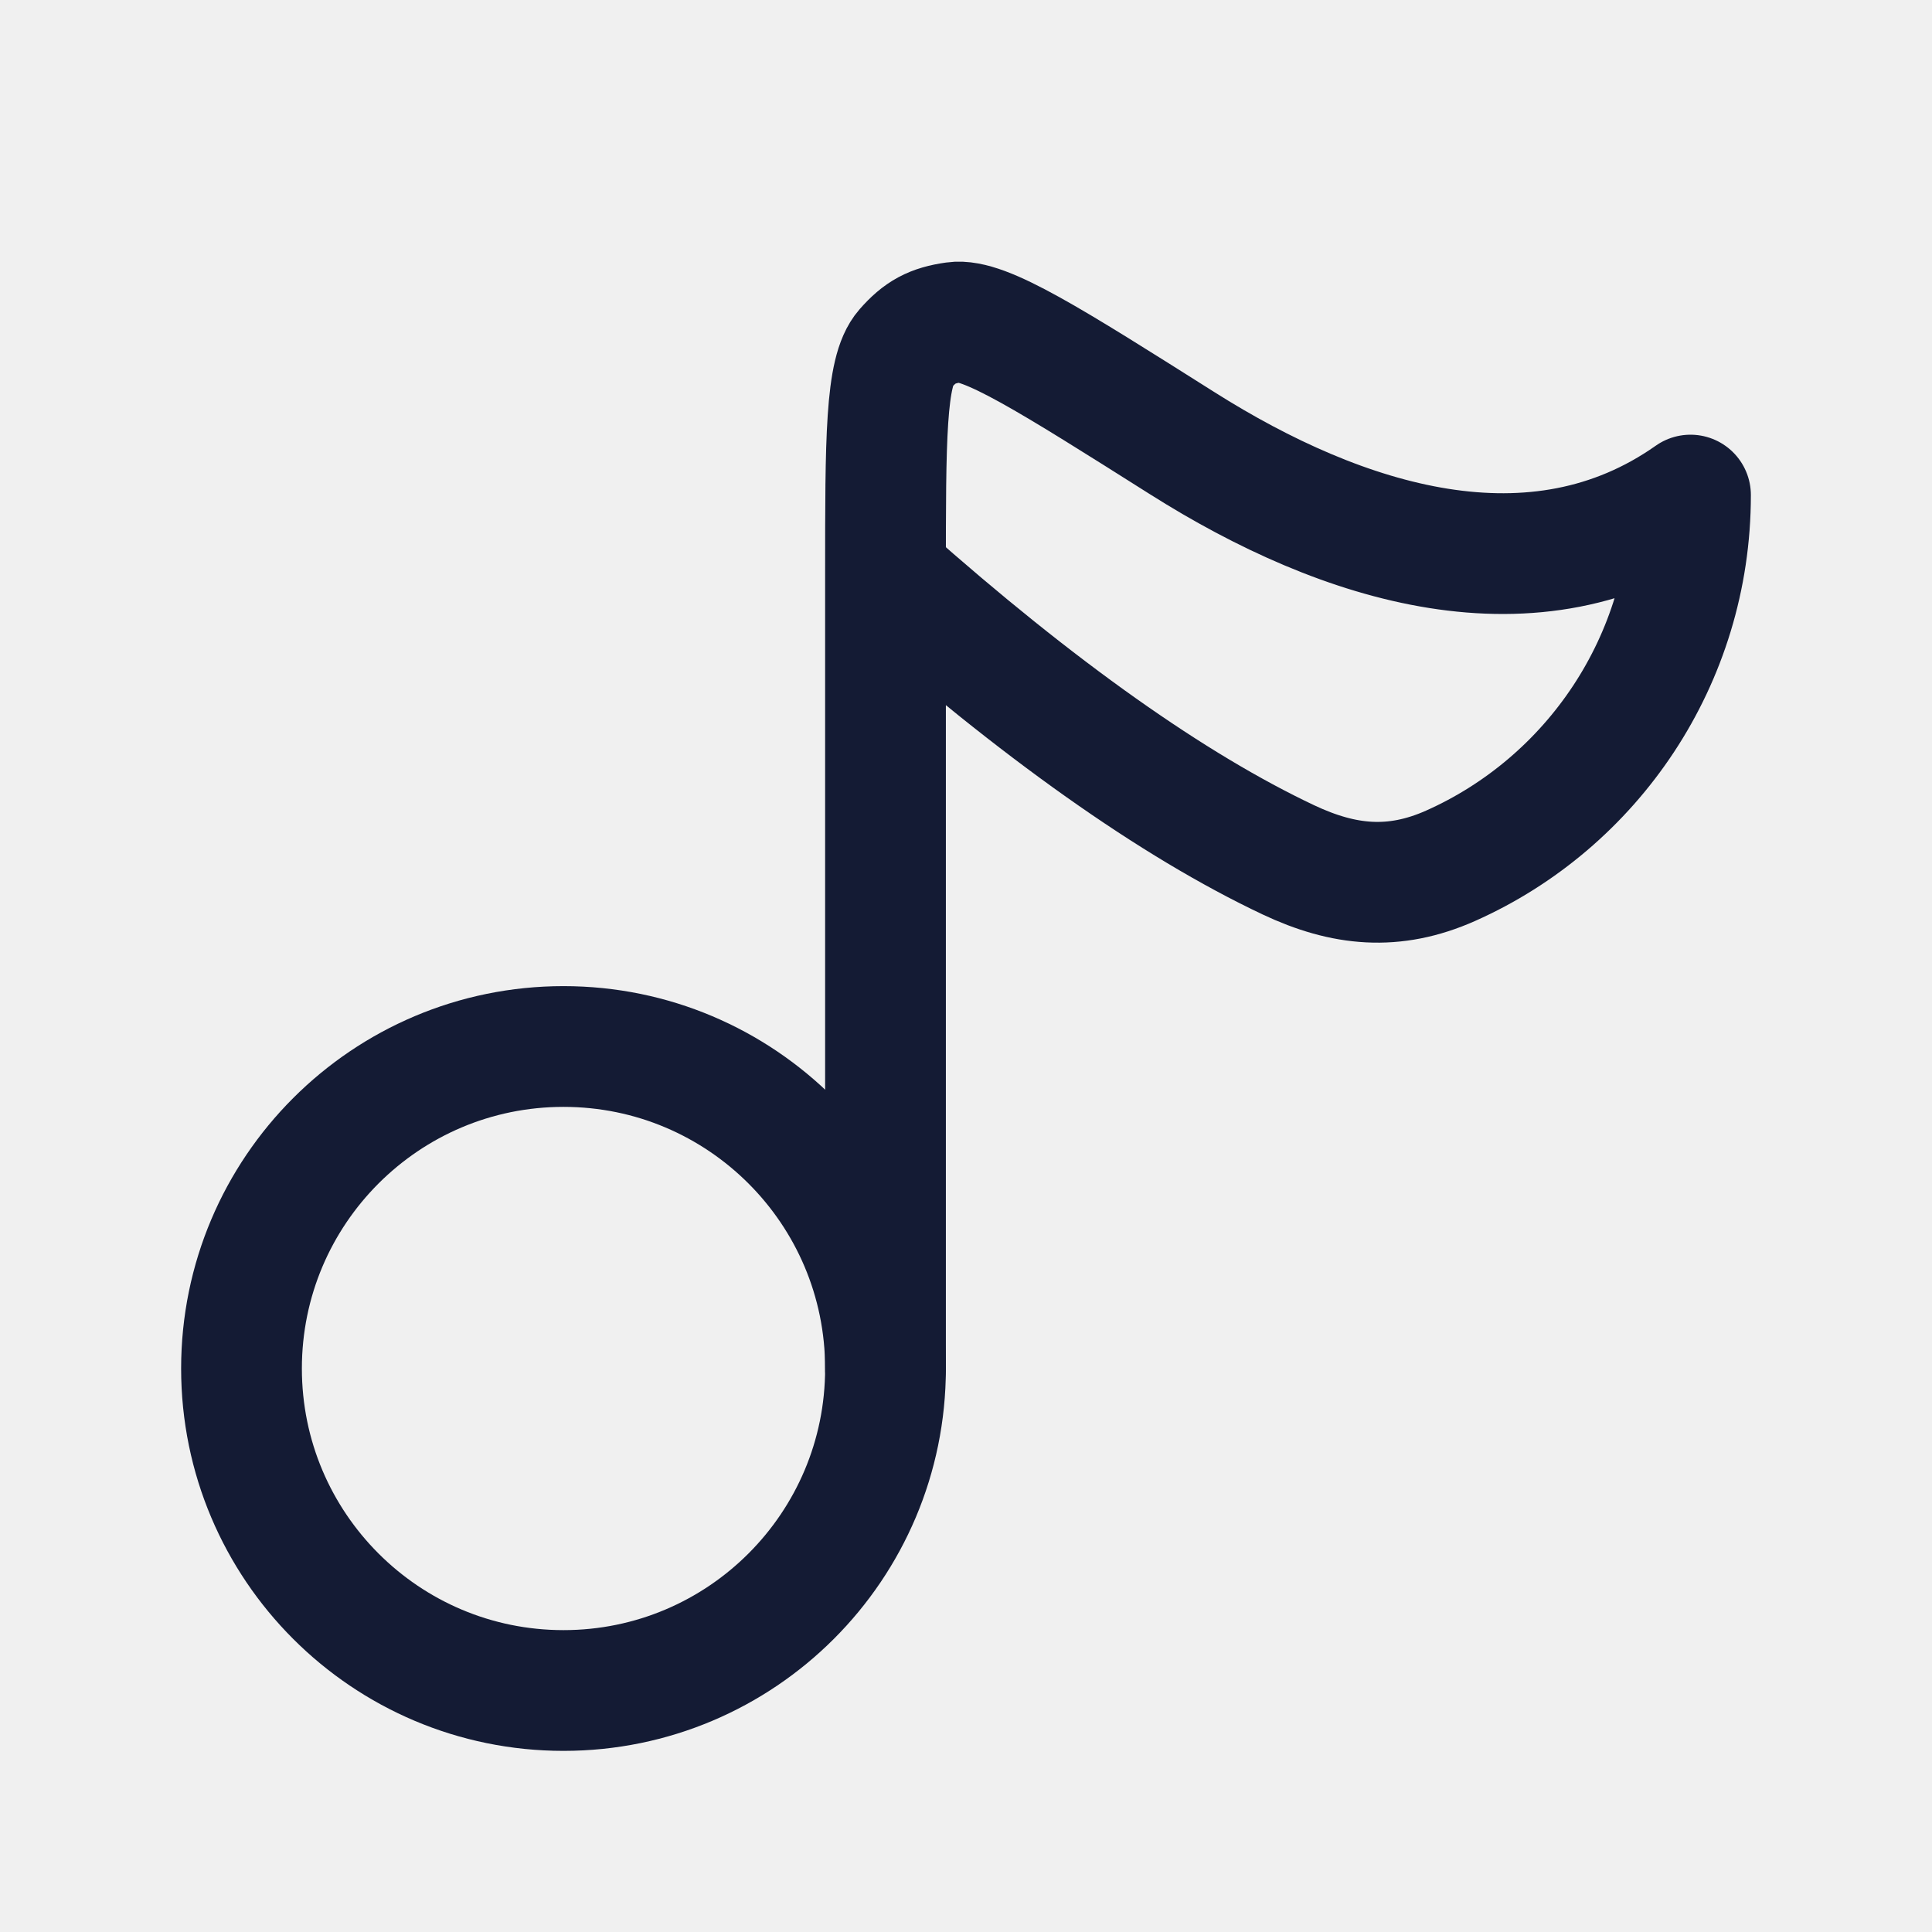
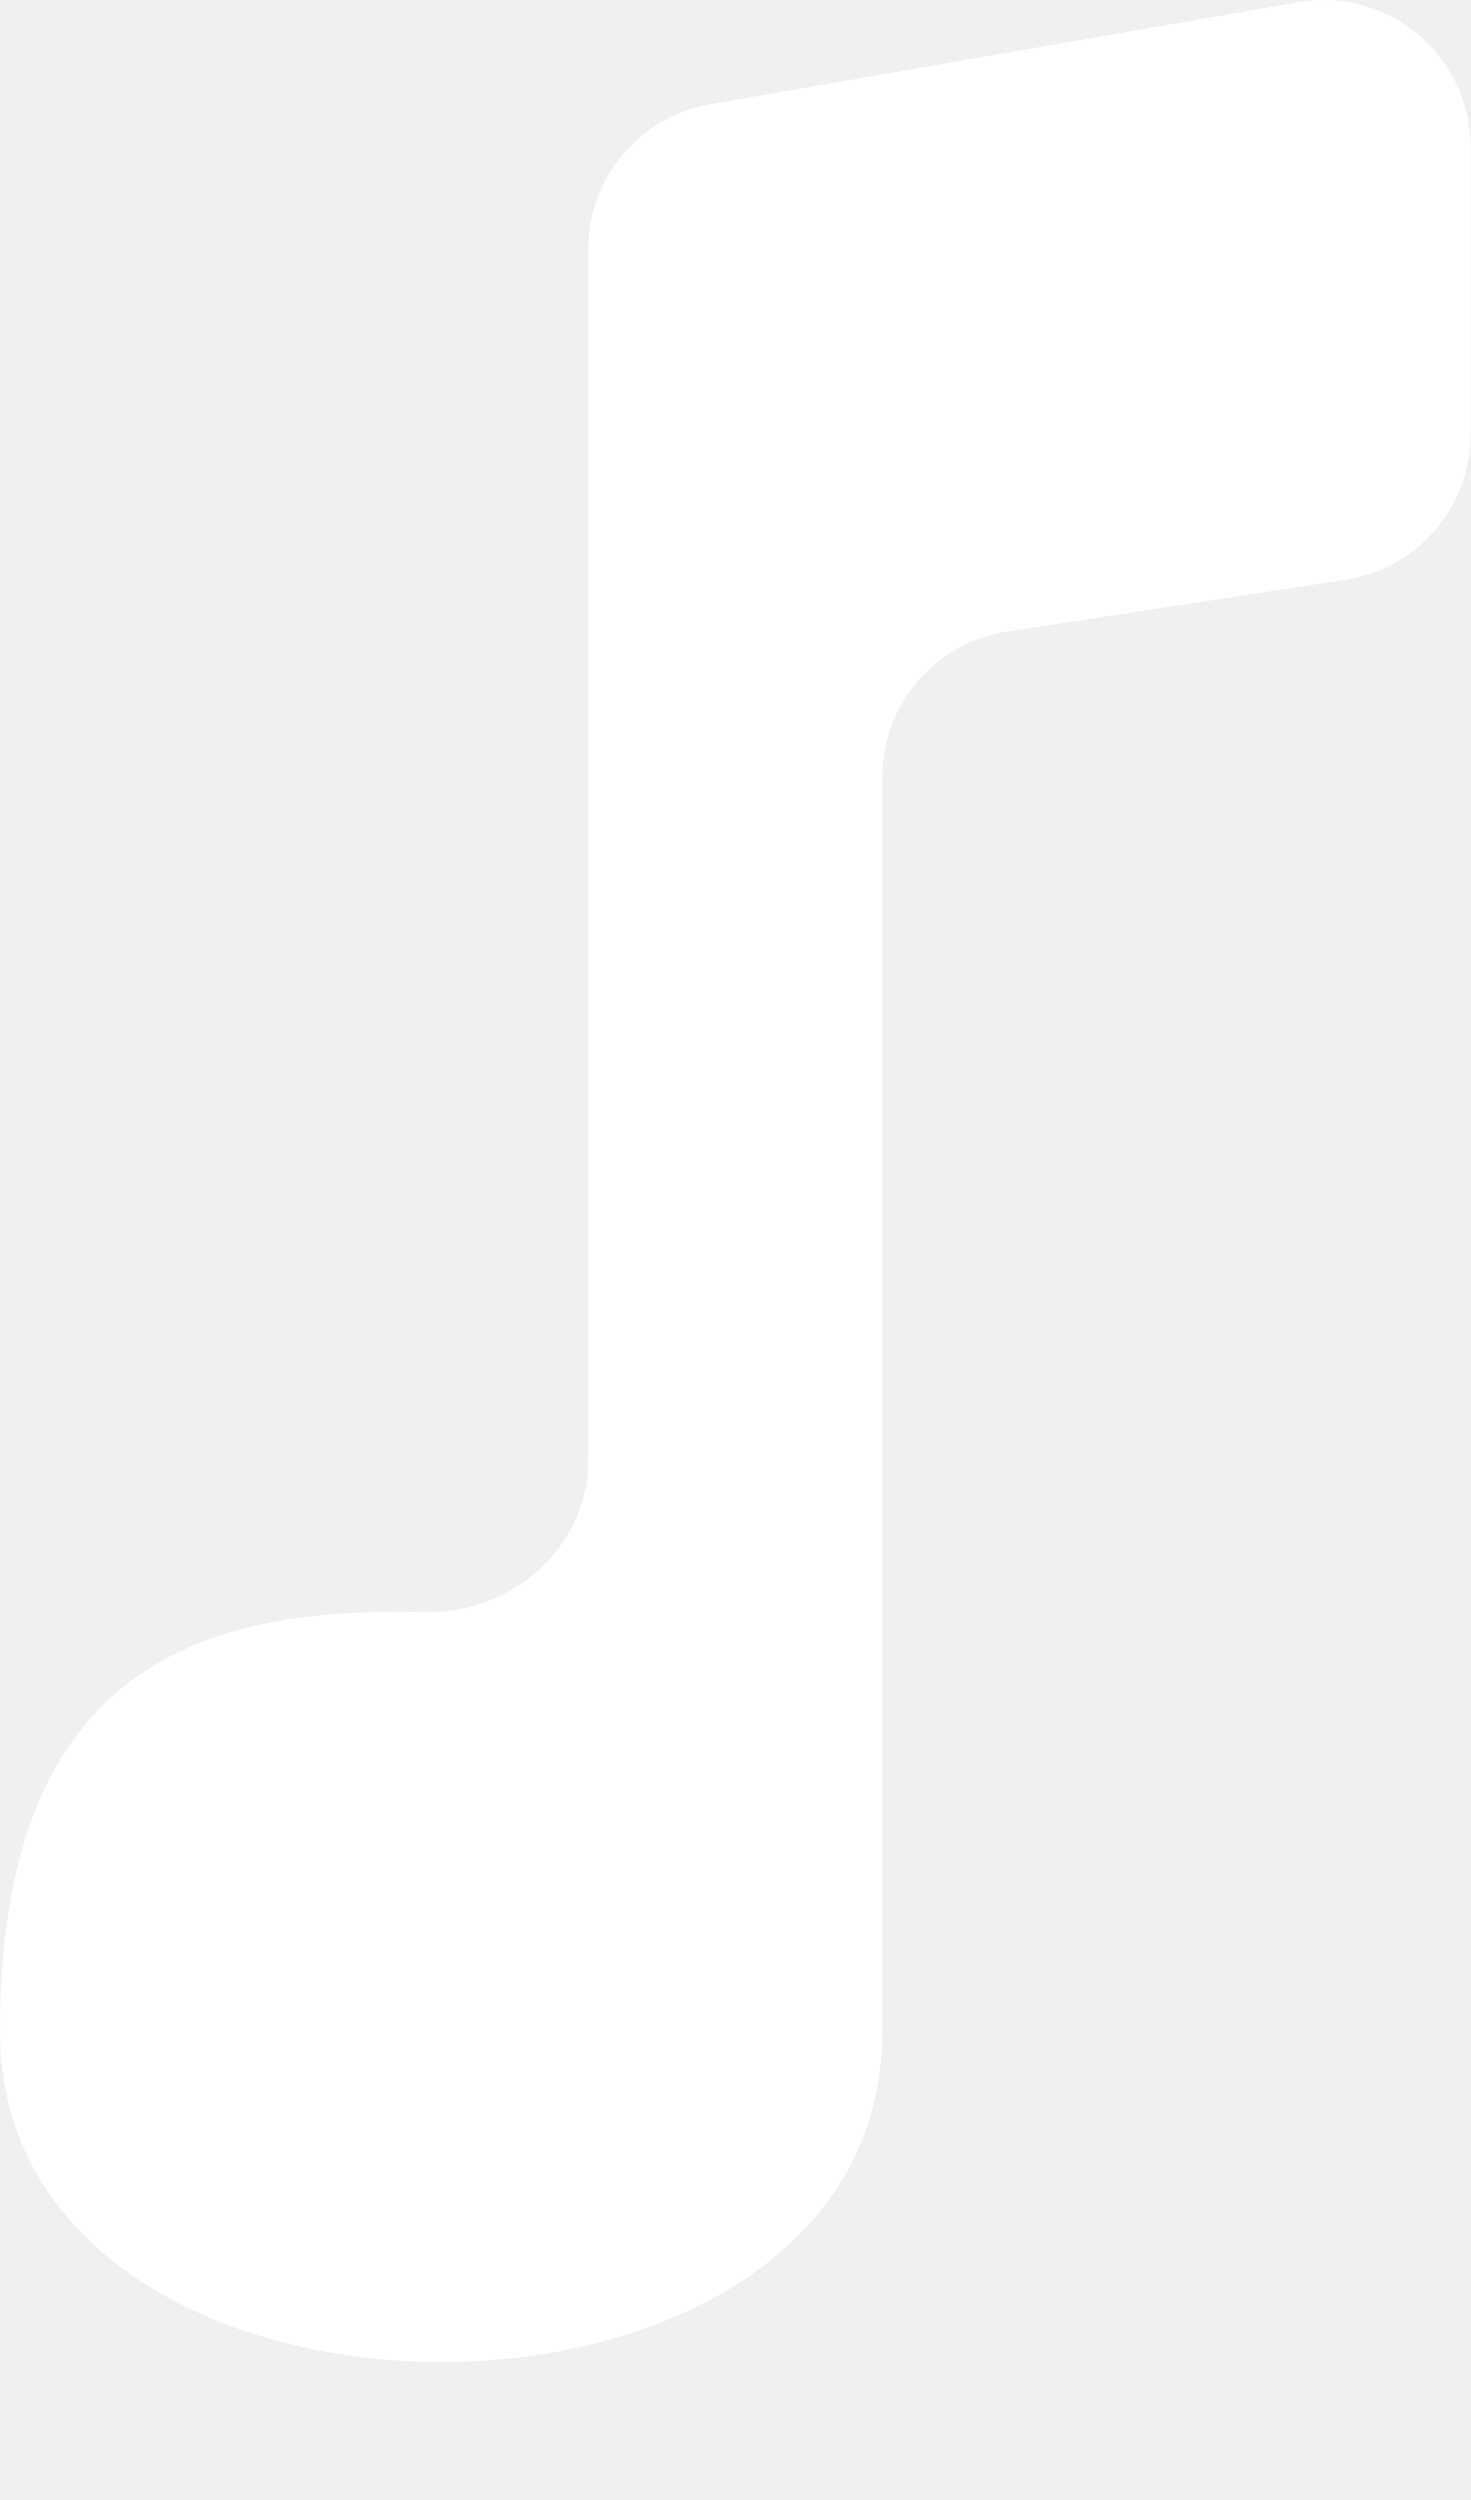
- <svg xmlns="http://www.w3.org/2000/svg" width="24" height="24" viewBox="0 0 24 24" fill="none">
-   <path d="M11 7.137V17M11 7.137C12.893 8.817 14.571 10.004 16.006 10.682C16.694 11.006 17.317 11.068 18.02 10.755C19.775 9.974 21 8.206 21 6.15C19.072 7.509 16.688 6.772 14.685 5.505C13.045 4.469 12.226 3.951 11.857 4.004C11.578 4.043 11.428 4.124 11.244 4.334C11 4.612 11 5.454 11 7.137Z" stroke="#141B34" stroke-width="1.5" stroke-linecap="round" stroke-linejoin="round" />
-   <path d="M11 17C11 19.209 9.209 21 7 21C4.791 21 3 19.209 3 17C3 14.791 4.791 13 7 13C9.209 13 11 14.791 11 17Z" stroke="#141B34" stroke-width="1.5" stroke-linecap="round" stroke-linejoin="round" />
+ <svg xmlns="http://www.w3.org/2000/svg" width="10" height="17" viewBox="0 0 10 17" fill="none">
+   <path d="M4 9.927V1.694C4 1.208 4.35 0.792 4.829 0.709L8.829 0.015C9.441 -0.091 10 0.38 10 1V2.953C10 3.447 9.64 3.867 9.151 3.942L6.849 4.295C6.36 4.369 6 4.789 6 5.283V13.812C6 16.812 0 16.812 0 13.812C0 11.382 1.312 10.92 2.874 10.963C3.474 10.98 4 10.528 4 9.927Z" fill="white" />
</svg>
